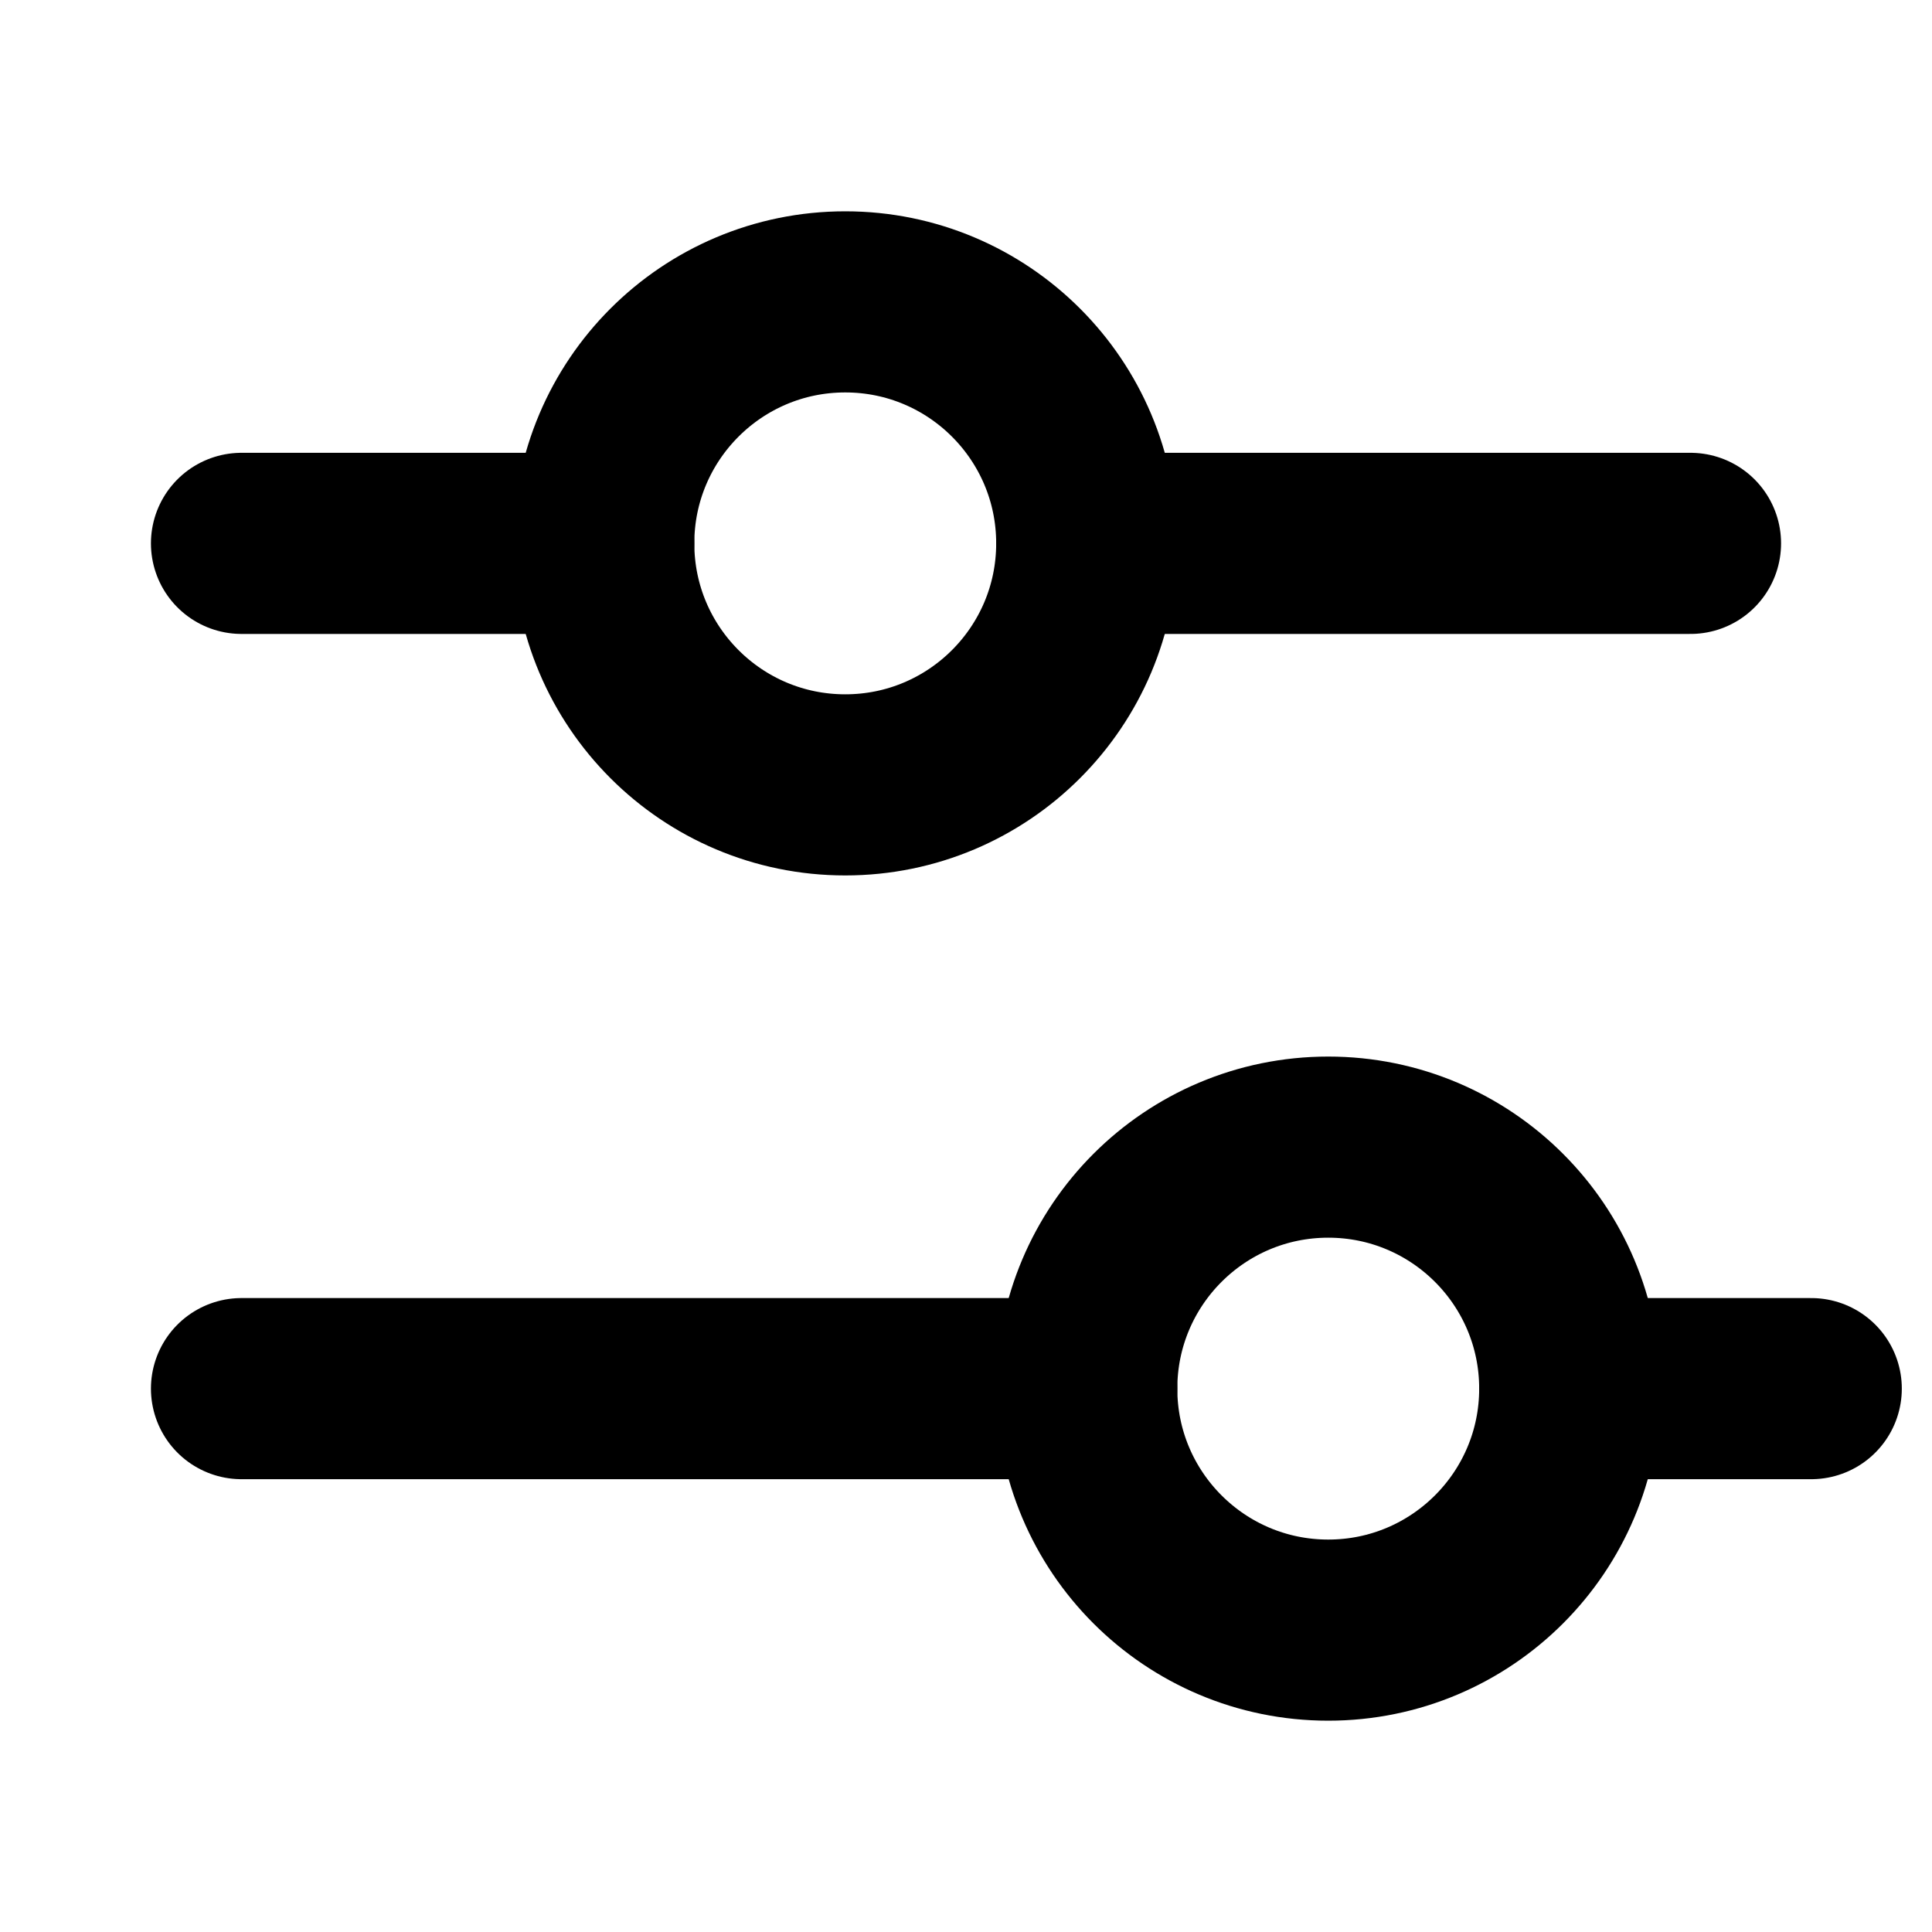
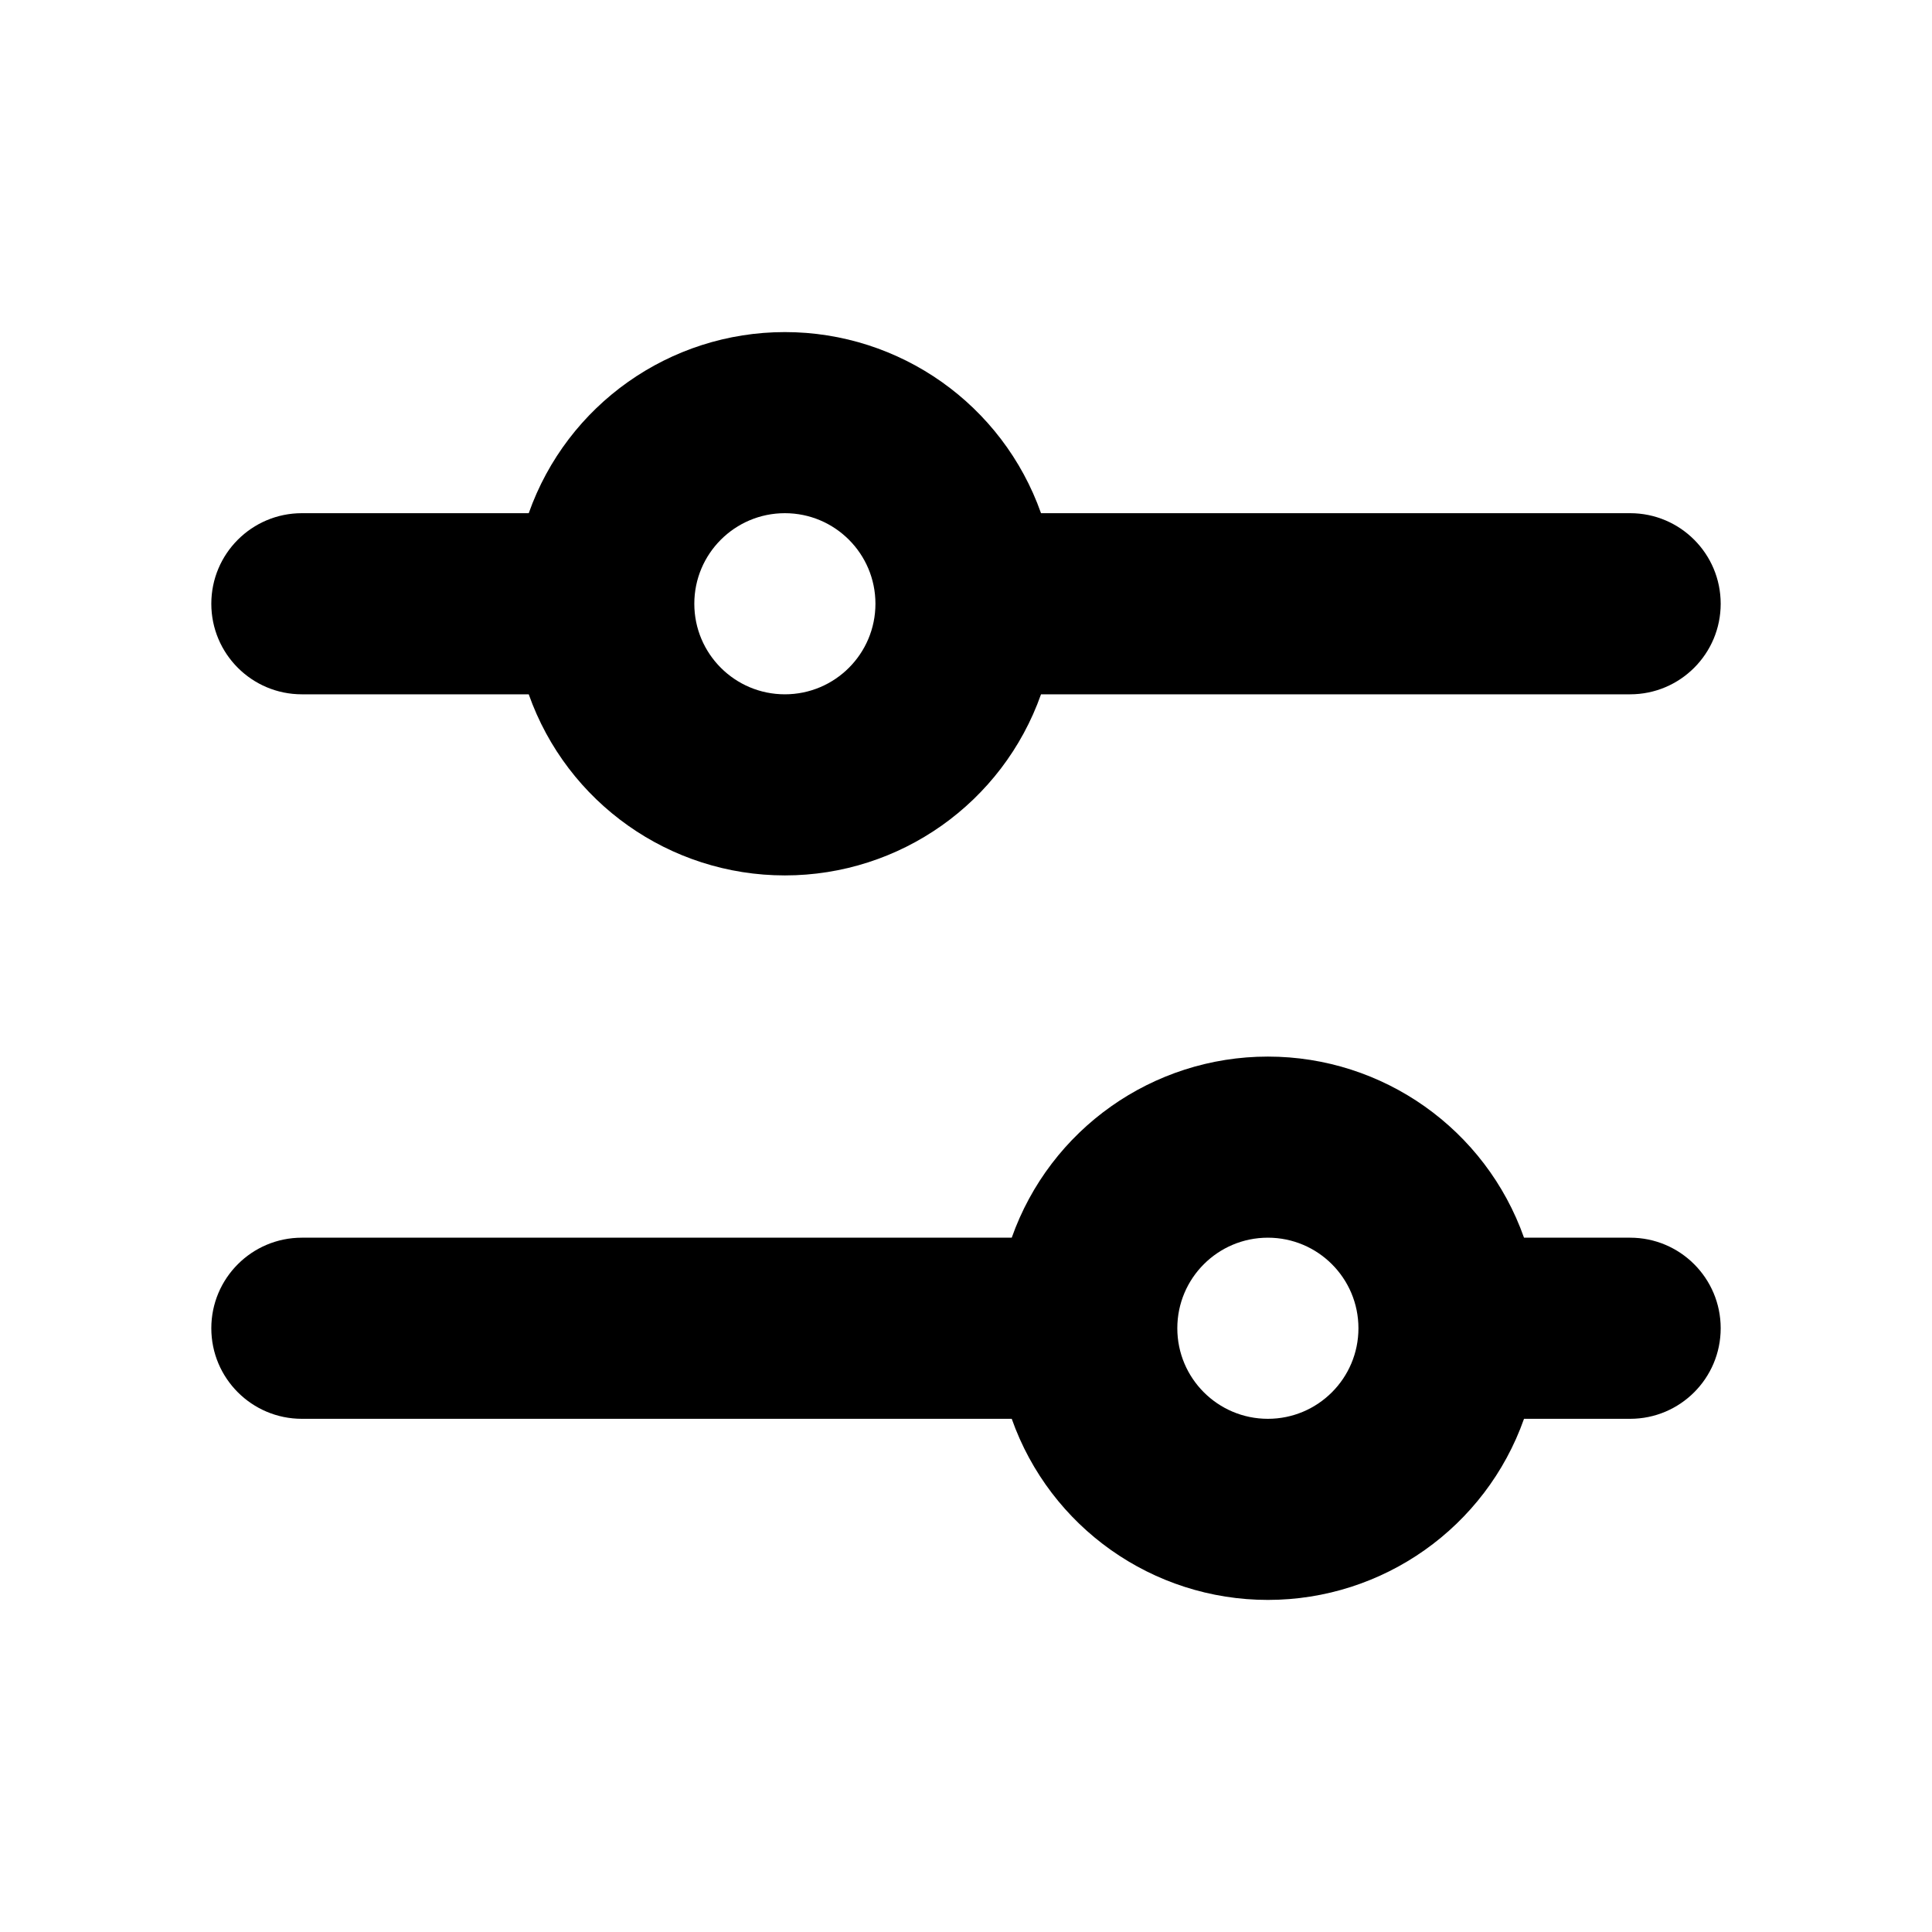
- <svg xmlns="http://www.w3.org/2000/svg" width="16" height="16" viewBox="0 0 16 16">
-   <g fill="none" stroke="currentColor" stroke-linecap="round" stroke-width="1.5">
-     <path d="M2 4.5h3m4 0h5" />
-     <path d="M2 11.5h7m4 0h2" />
-     <circle cx="7" cy="4.5" r="2" />
-     <circle cx="11" cy="11.5" r="2" />
-   </g>
+ <svg xmlns="http://www.w3.org/2000/svg" width="16" height="16" viewBox="0 0 256 256" fill="currentColor">
+   <path d="M40,92H70.06a36,36,0,0,0,67.88,0H216a12,12,0,0,0,0-24H137.94a36,36,0,0,0-67.88,0H40a12,12,0,0,0,0,24Zm64-24A12,12,0,1,1,92,80,12,12,0,0,1,104,68Zm112,96H201.94a36,36,0,0,0-67.88,0H40a12,12,0,0,0,0,24h94.06a36,36,0,0,0,67.88,0H216a12,12,0,0,0,0-24Zm-48,24a12,12,0,1,1,12-12A12,12,0,0,1,168,188Z" />
</svg>
